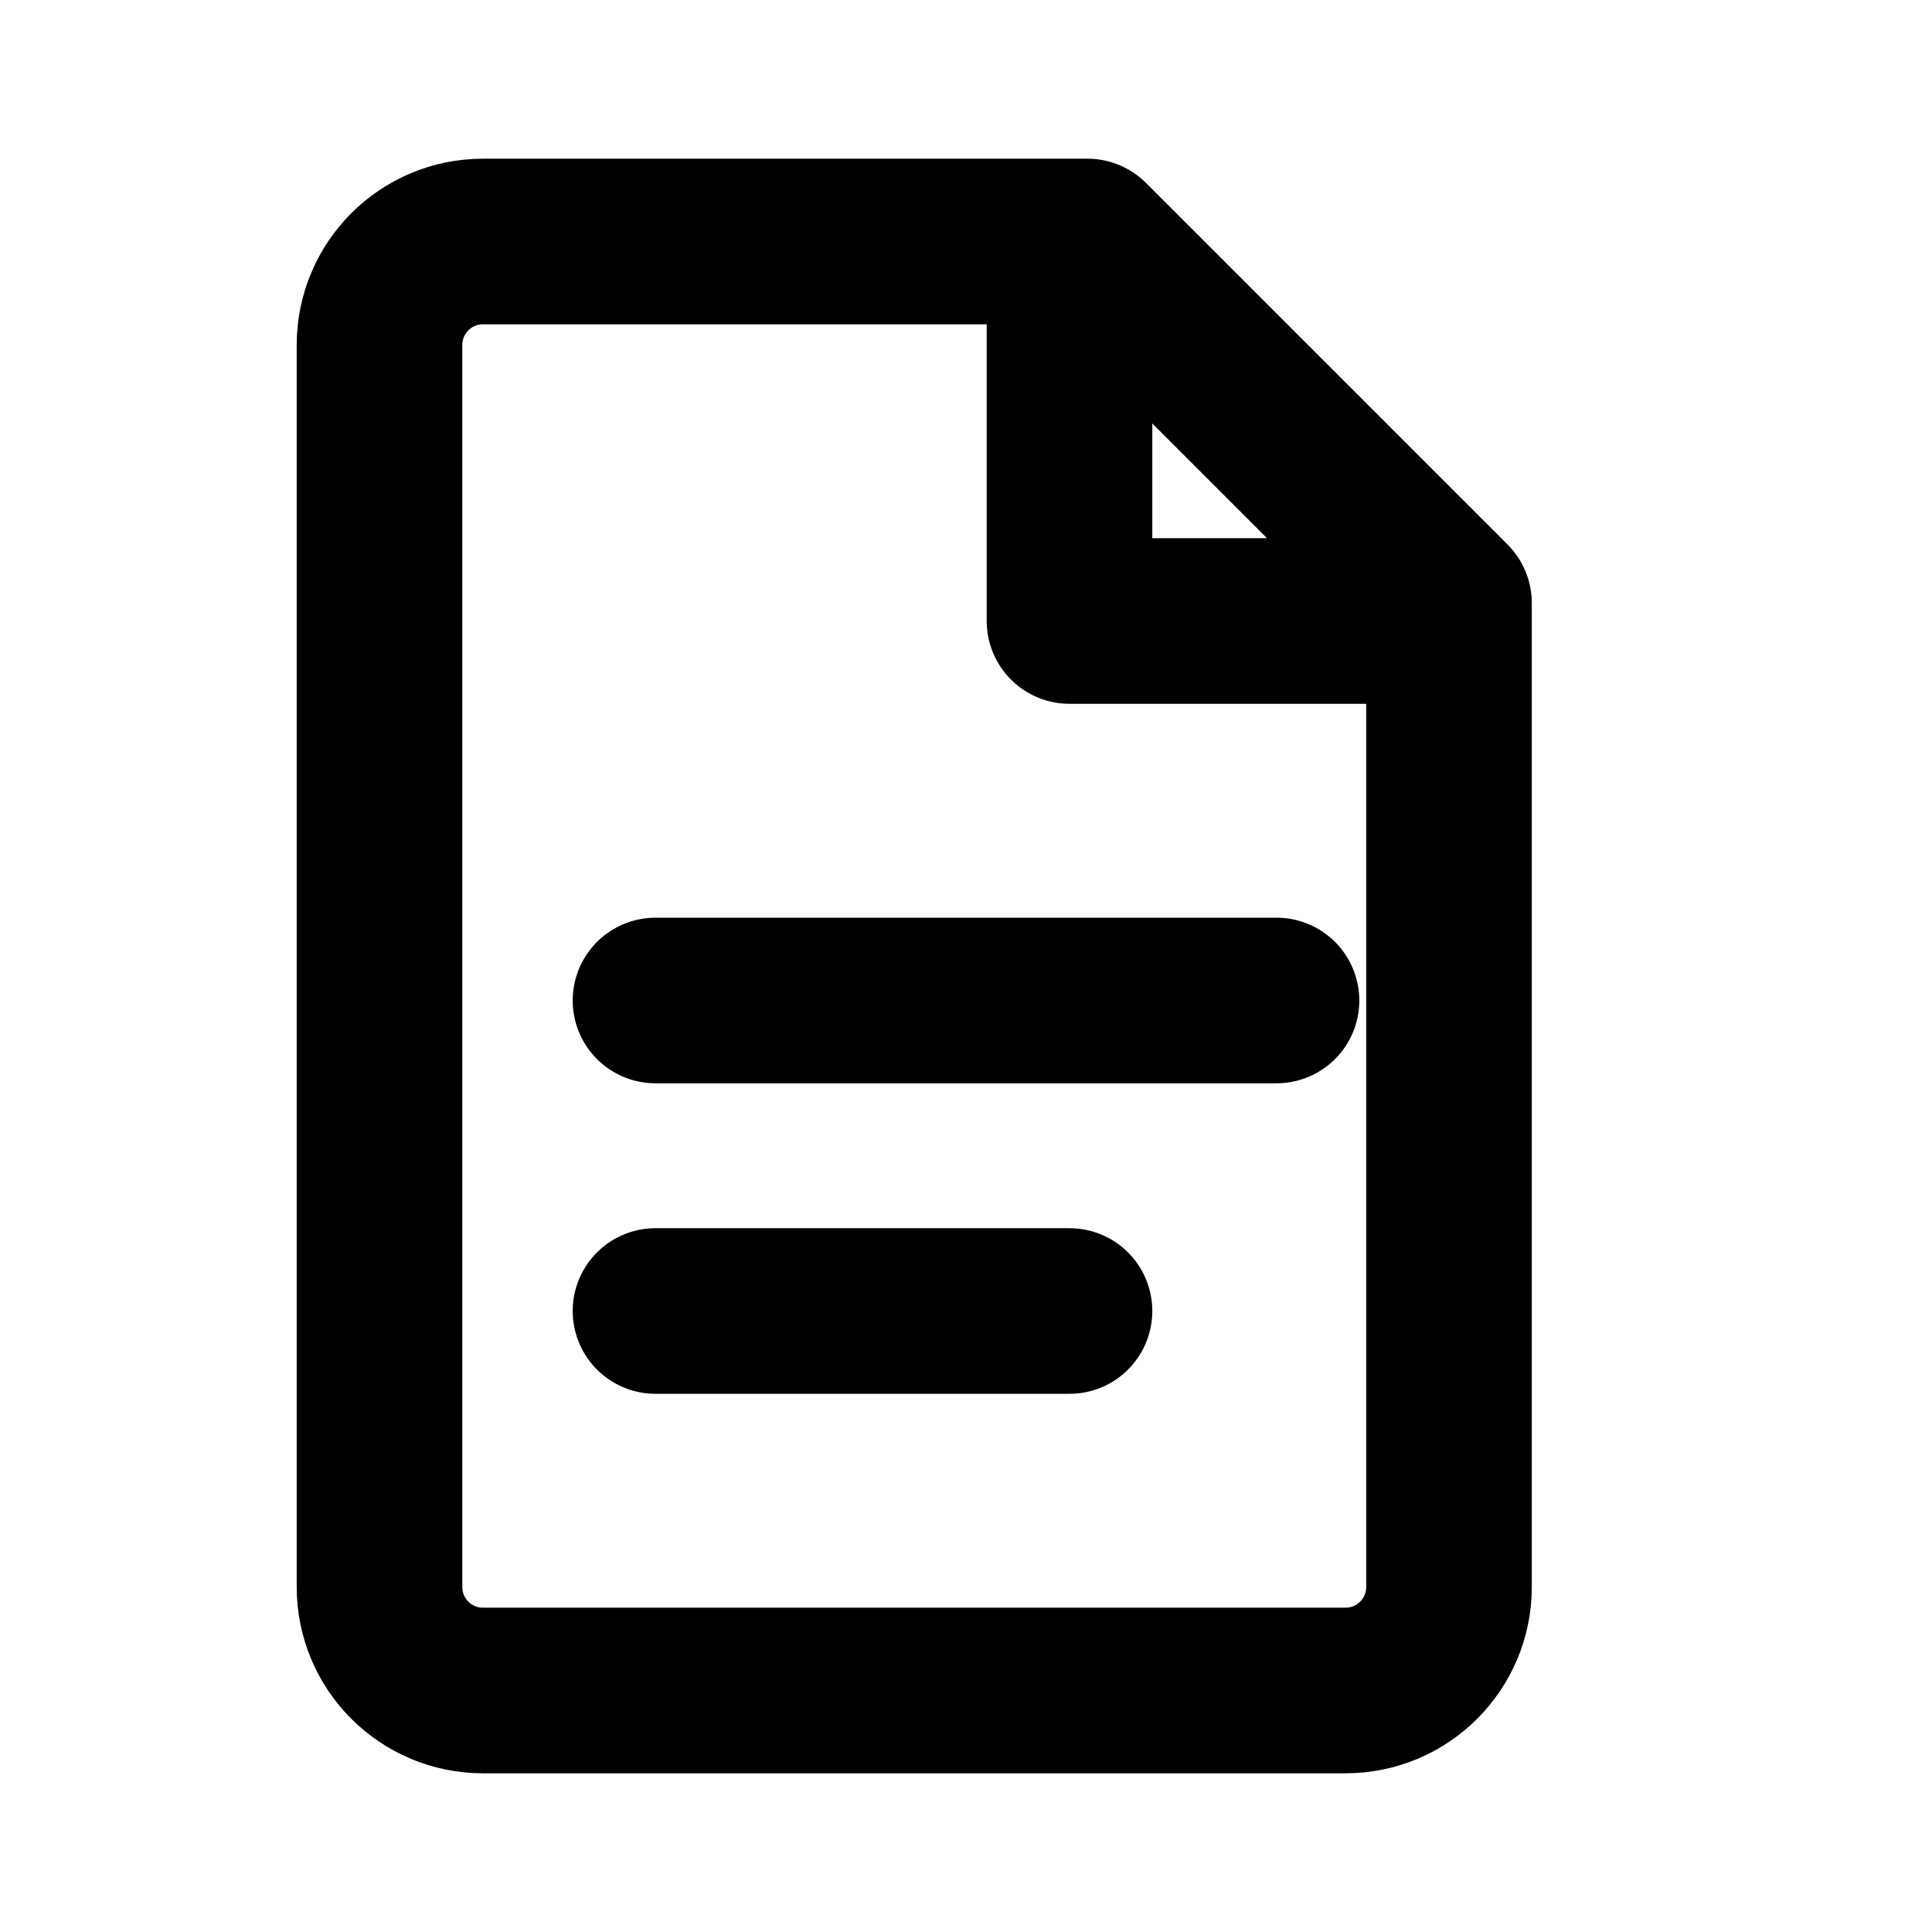
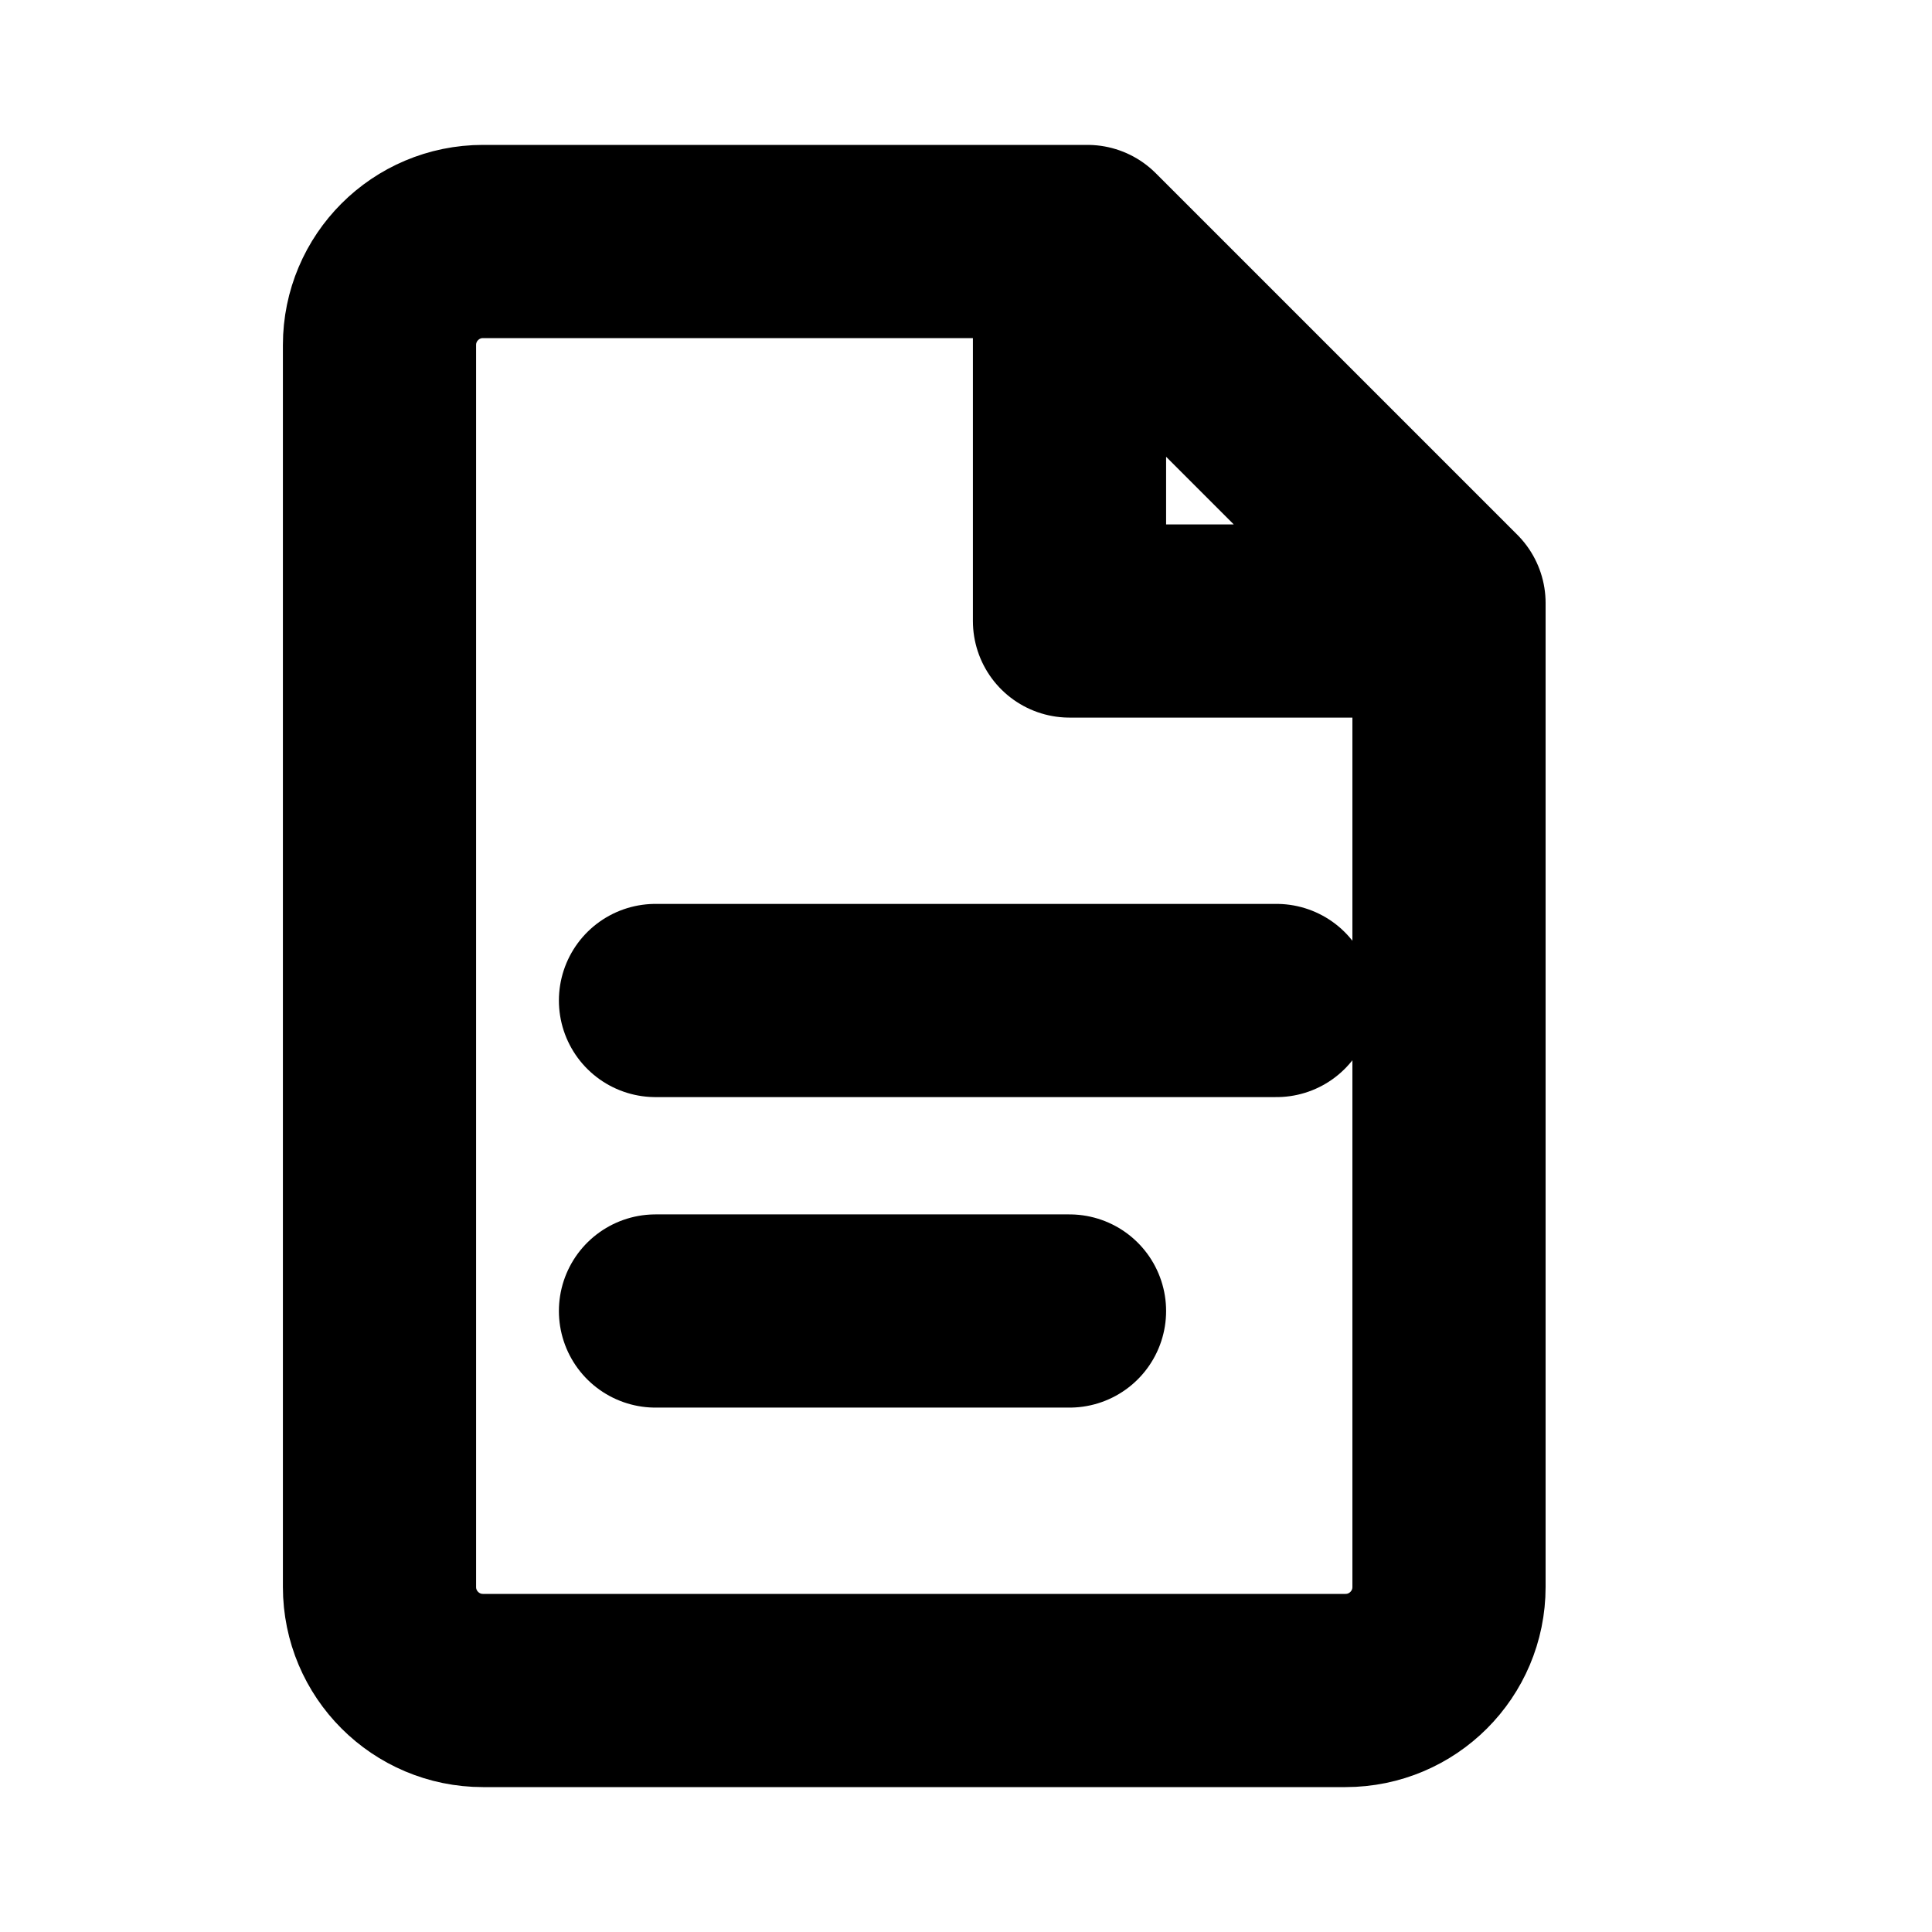
<svg xmlns="http://www.w3.org/2000/svg" width="14" height="14" viewBox="0 0 14 14" fill="none">
-   <path d="M3.5 1.75h4.38L10.5 4.37v7.13a.75.75 0 0 1-.75.75h-6.25a.75.75 0 0 1-.75-.75V2.5a.75.75 0 0 1 .75-.75ZM7.75 1.75V4.5h2.75M4.75 7.25h4.5M4.75 9.5h3" stroke="currentColor" stroke-width="1.2" stroke-linecap="round" stroke-linejoin="round" />
+   <path d="M3.5 1.75h4.38L10.5 4.37v7.13a.75.75 0 0 1-.75.75h-6.25a.75.75 0 0 1-.75-.75V2.5a.75.75 0 0 1 .75-.75ZM7.75 1.75V4.5h2.75M4.75 7.25h4.5M4.75 9.5h3" stroke="currentColor" stroke-width="1.4" stroke-linecap="round" stroke-linejoin="round" />
</svg>
